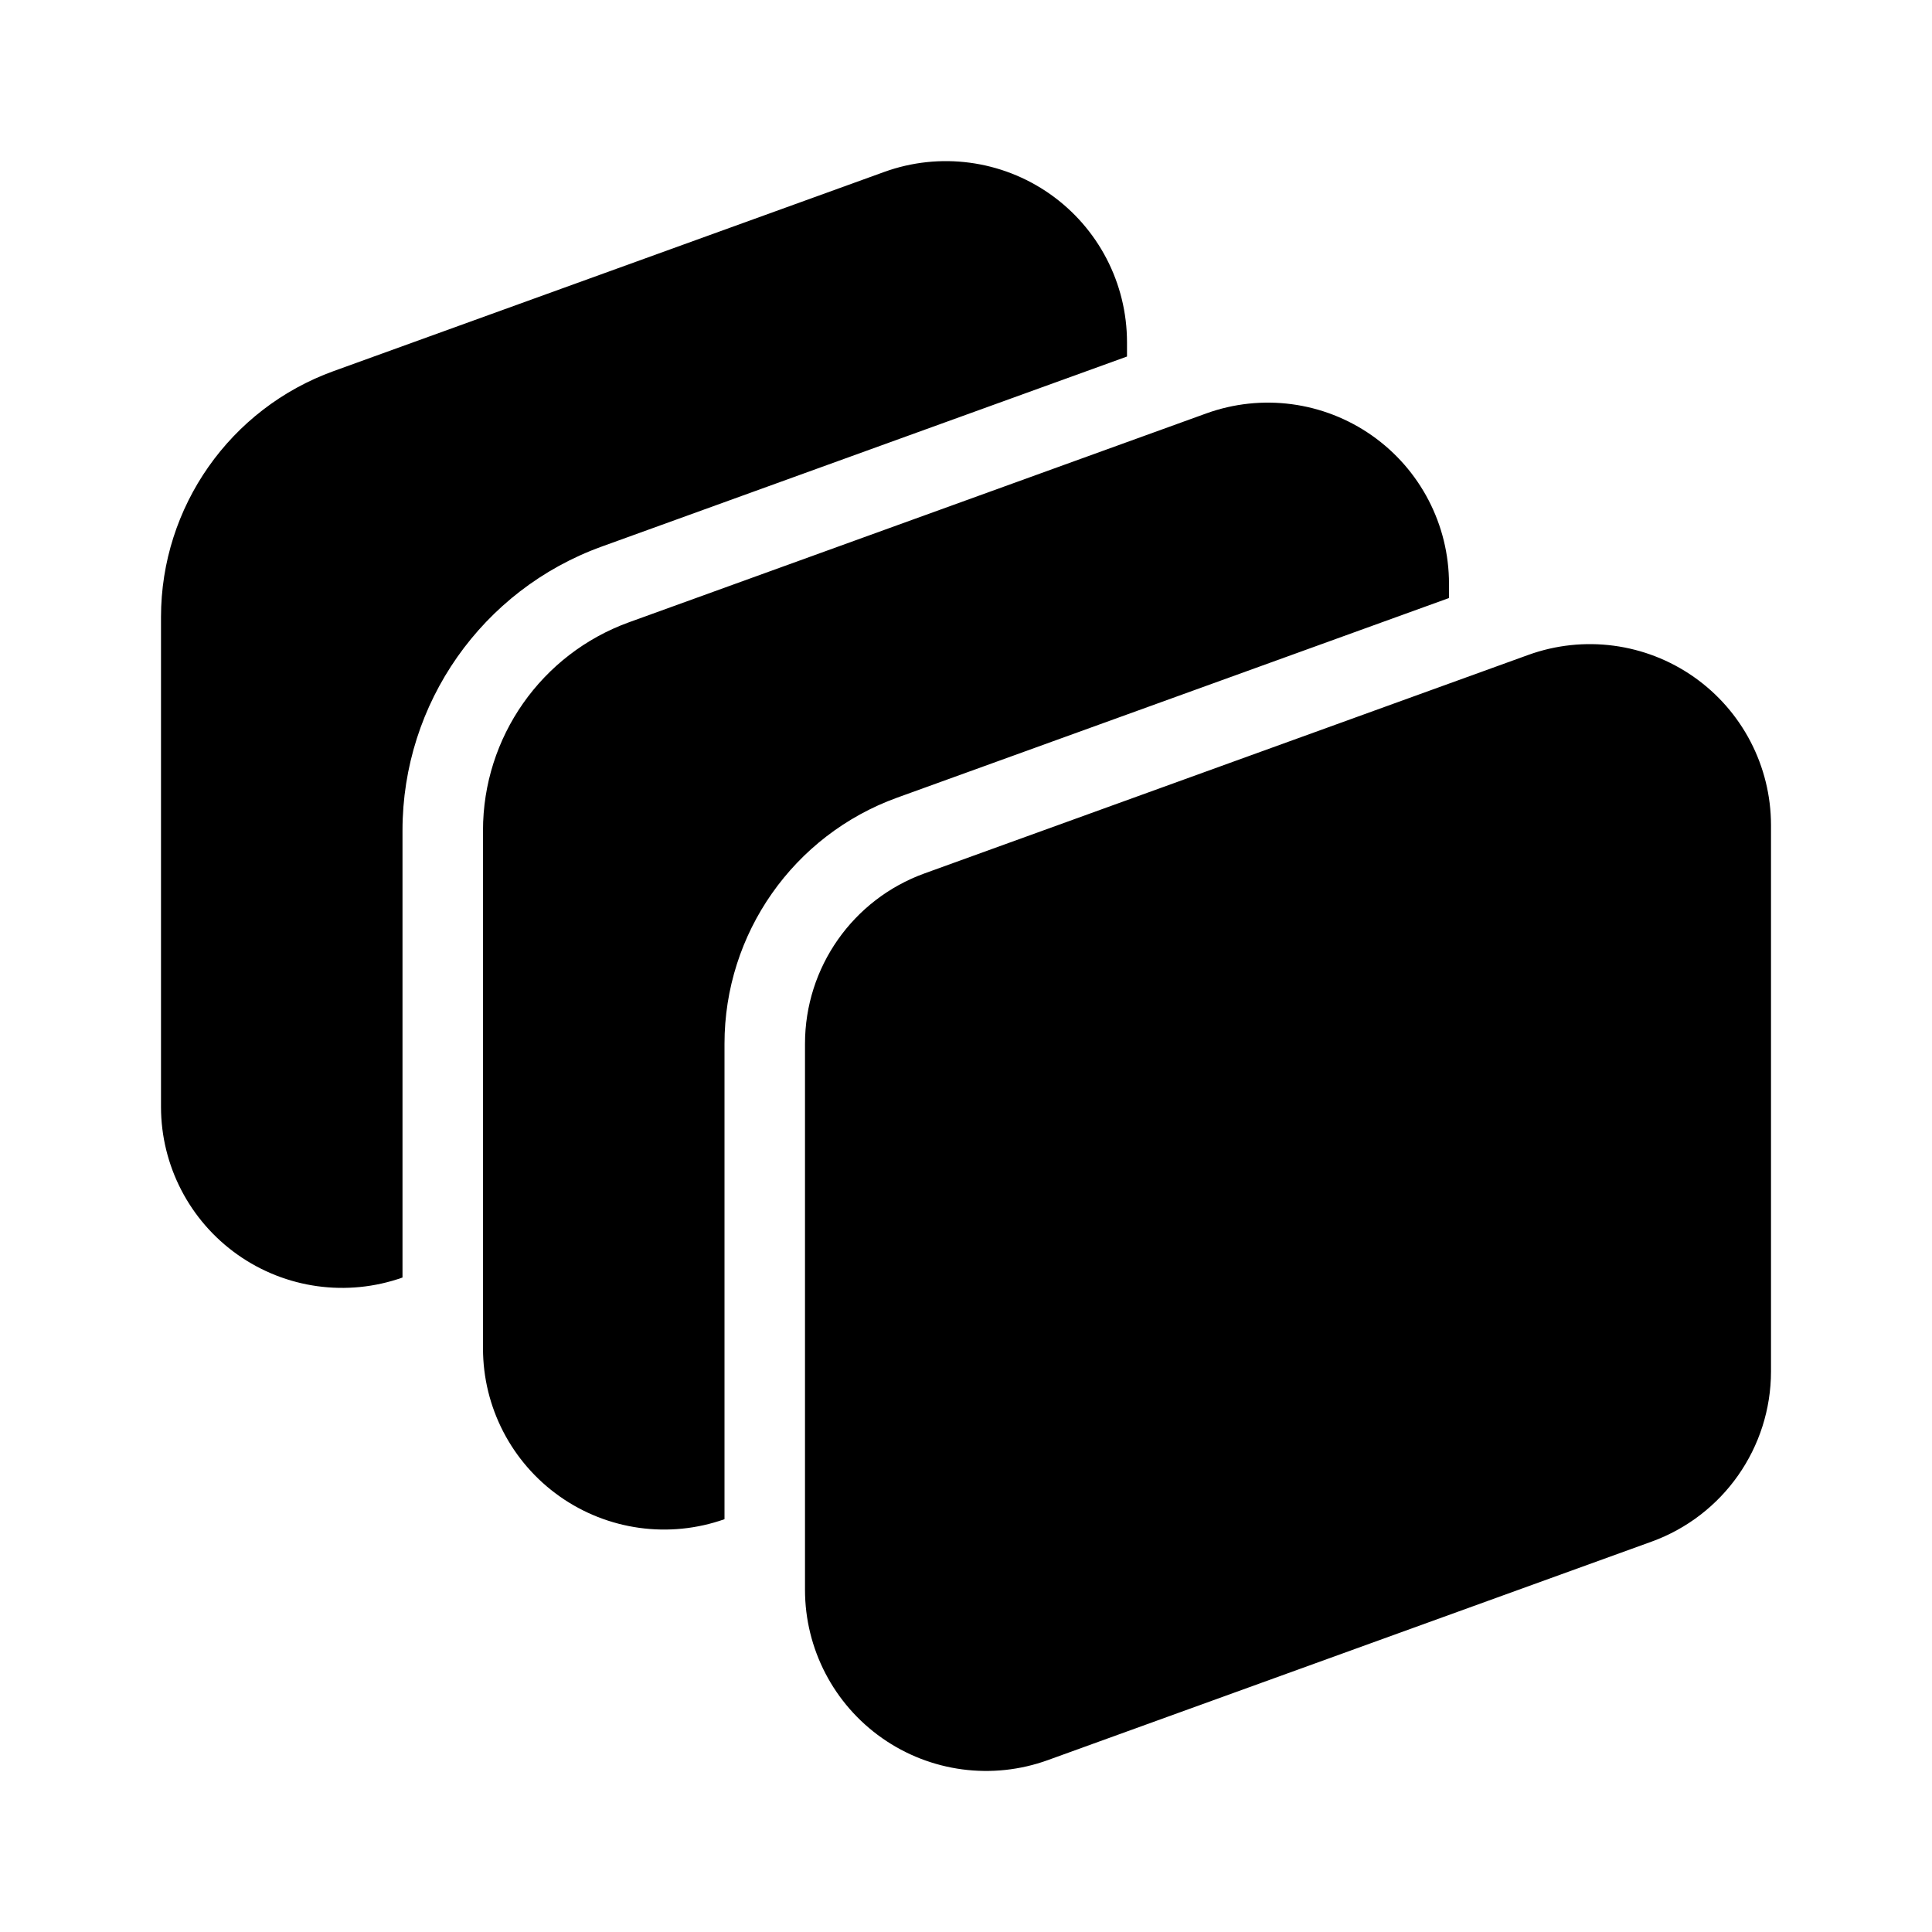
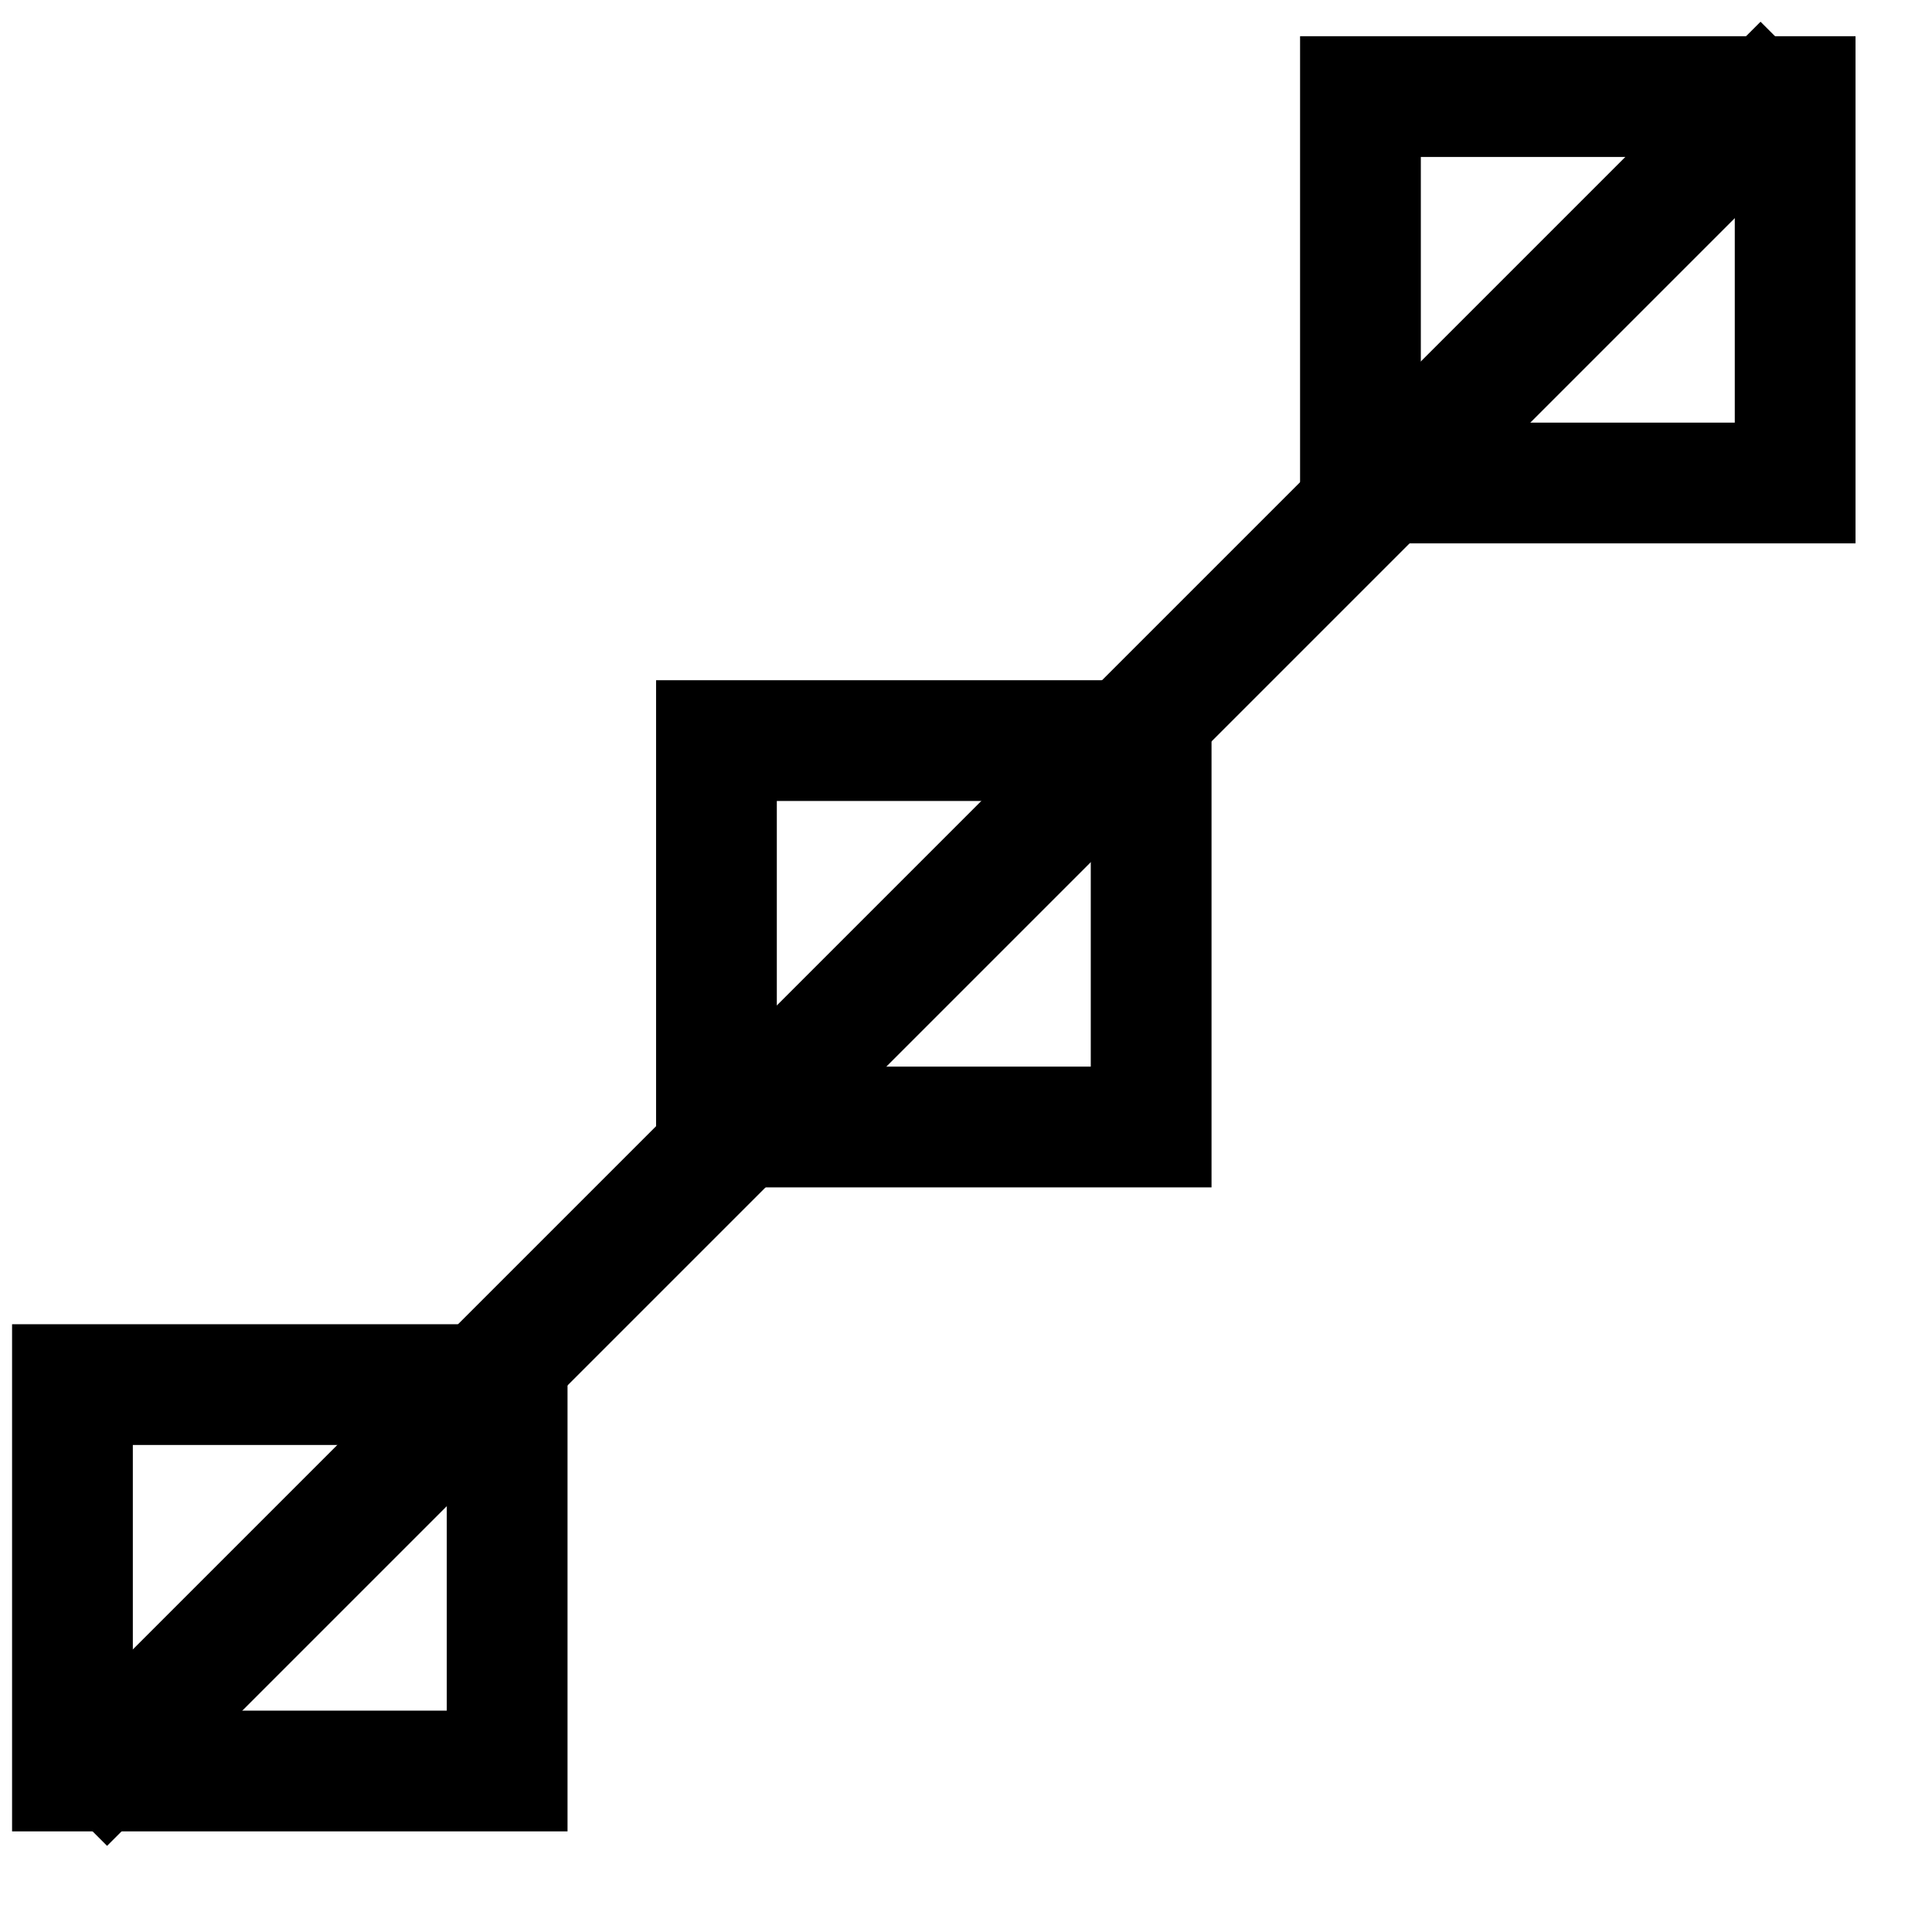
- <svg xmlns="http://www.w3.org/2000/svg" width="24" height="24" viewBox="0 0 24 24">
-   <path fill="currentColor" d="M10.984 2.136A2.25 2.25 0 0 1 14 4.252v.177L7.474 6.79A3.75 3.75 0 0 0 5 10.317v5.553a2.25 2.25 0 0 1-3-2.12V7.666A3.25 3.25 0 0 1 4.144 4.61zm4 3A2.25 2.25 0 0 1 18 7.252v.177l-6.856 2.48A3.25 3.25 0 0 0 9 12.967v5.905a2.25 2.25 0 0 1-3-2.122v-6.432A2.75 2.75 0 0 1 7.814 7.73zm4 3A2.25 2.25 0 0 1 22 10.252v6.783a2.25 2.25 0 0 1-1.484 2.116l-7.5 2.714A2.25 2.25 0 0 1 10 19.749v-6.783a2.25 2.25 0 0 1 1.484-2.116z" />
+ <svg xmlns="http://www.w3.org/2000/svg" viewBox="0 0 24 24">
+   <path d="M1.65,17.95L1.65,21.25 5.55,21.25 5.55,17.95 1.65,17.95z M0.15,16.45L0.9,16.45 6.3,16.45 7.05,16.45 7.05,22 7.05,22.75 0.9,22.75 0.15,22.75 0.15,17.2 0.15,16.45z" fill="currentColor" fill-rule="evenodd" />
+   <path d="M9.65,9.95L9.65,13.25 13.55,13.25 13.55,9.95 9.65,9.95z M8.15,8.45L8.9,8.45 14.3,8.45 15.05,8.45 15.05,14 15.05,14.75 8.9,14.75 8.15,14.75 8.15,9.2 8.15,8.45z" fill="currentColor" fill-rule="evenodd" />
+   <path d="M17.65,1.95L17.65,5.25 21.55,5.25 21.55,1.95 17.65,1.95z M16.15,0.45L16.9,0.45 22.3,0.45 23.05,0.45 23.05,6 23.05,6.75 16.9,6.75 16.15,6.75 16.15,1.2 16.15,0.45z" fill="currentColor" fill-rule="evenodd" />
+   <path d="M21.87,0.27L22.93,1.33 1.33,22.93 0.27,21.87 21.87,0.27z" fill="currentColor" fill-rule="evenodd" />
</svg>
